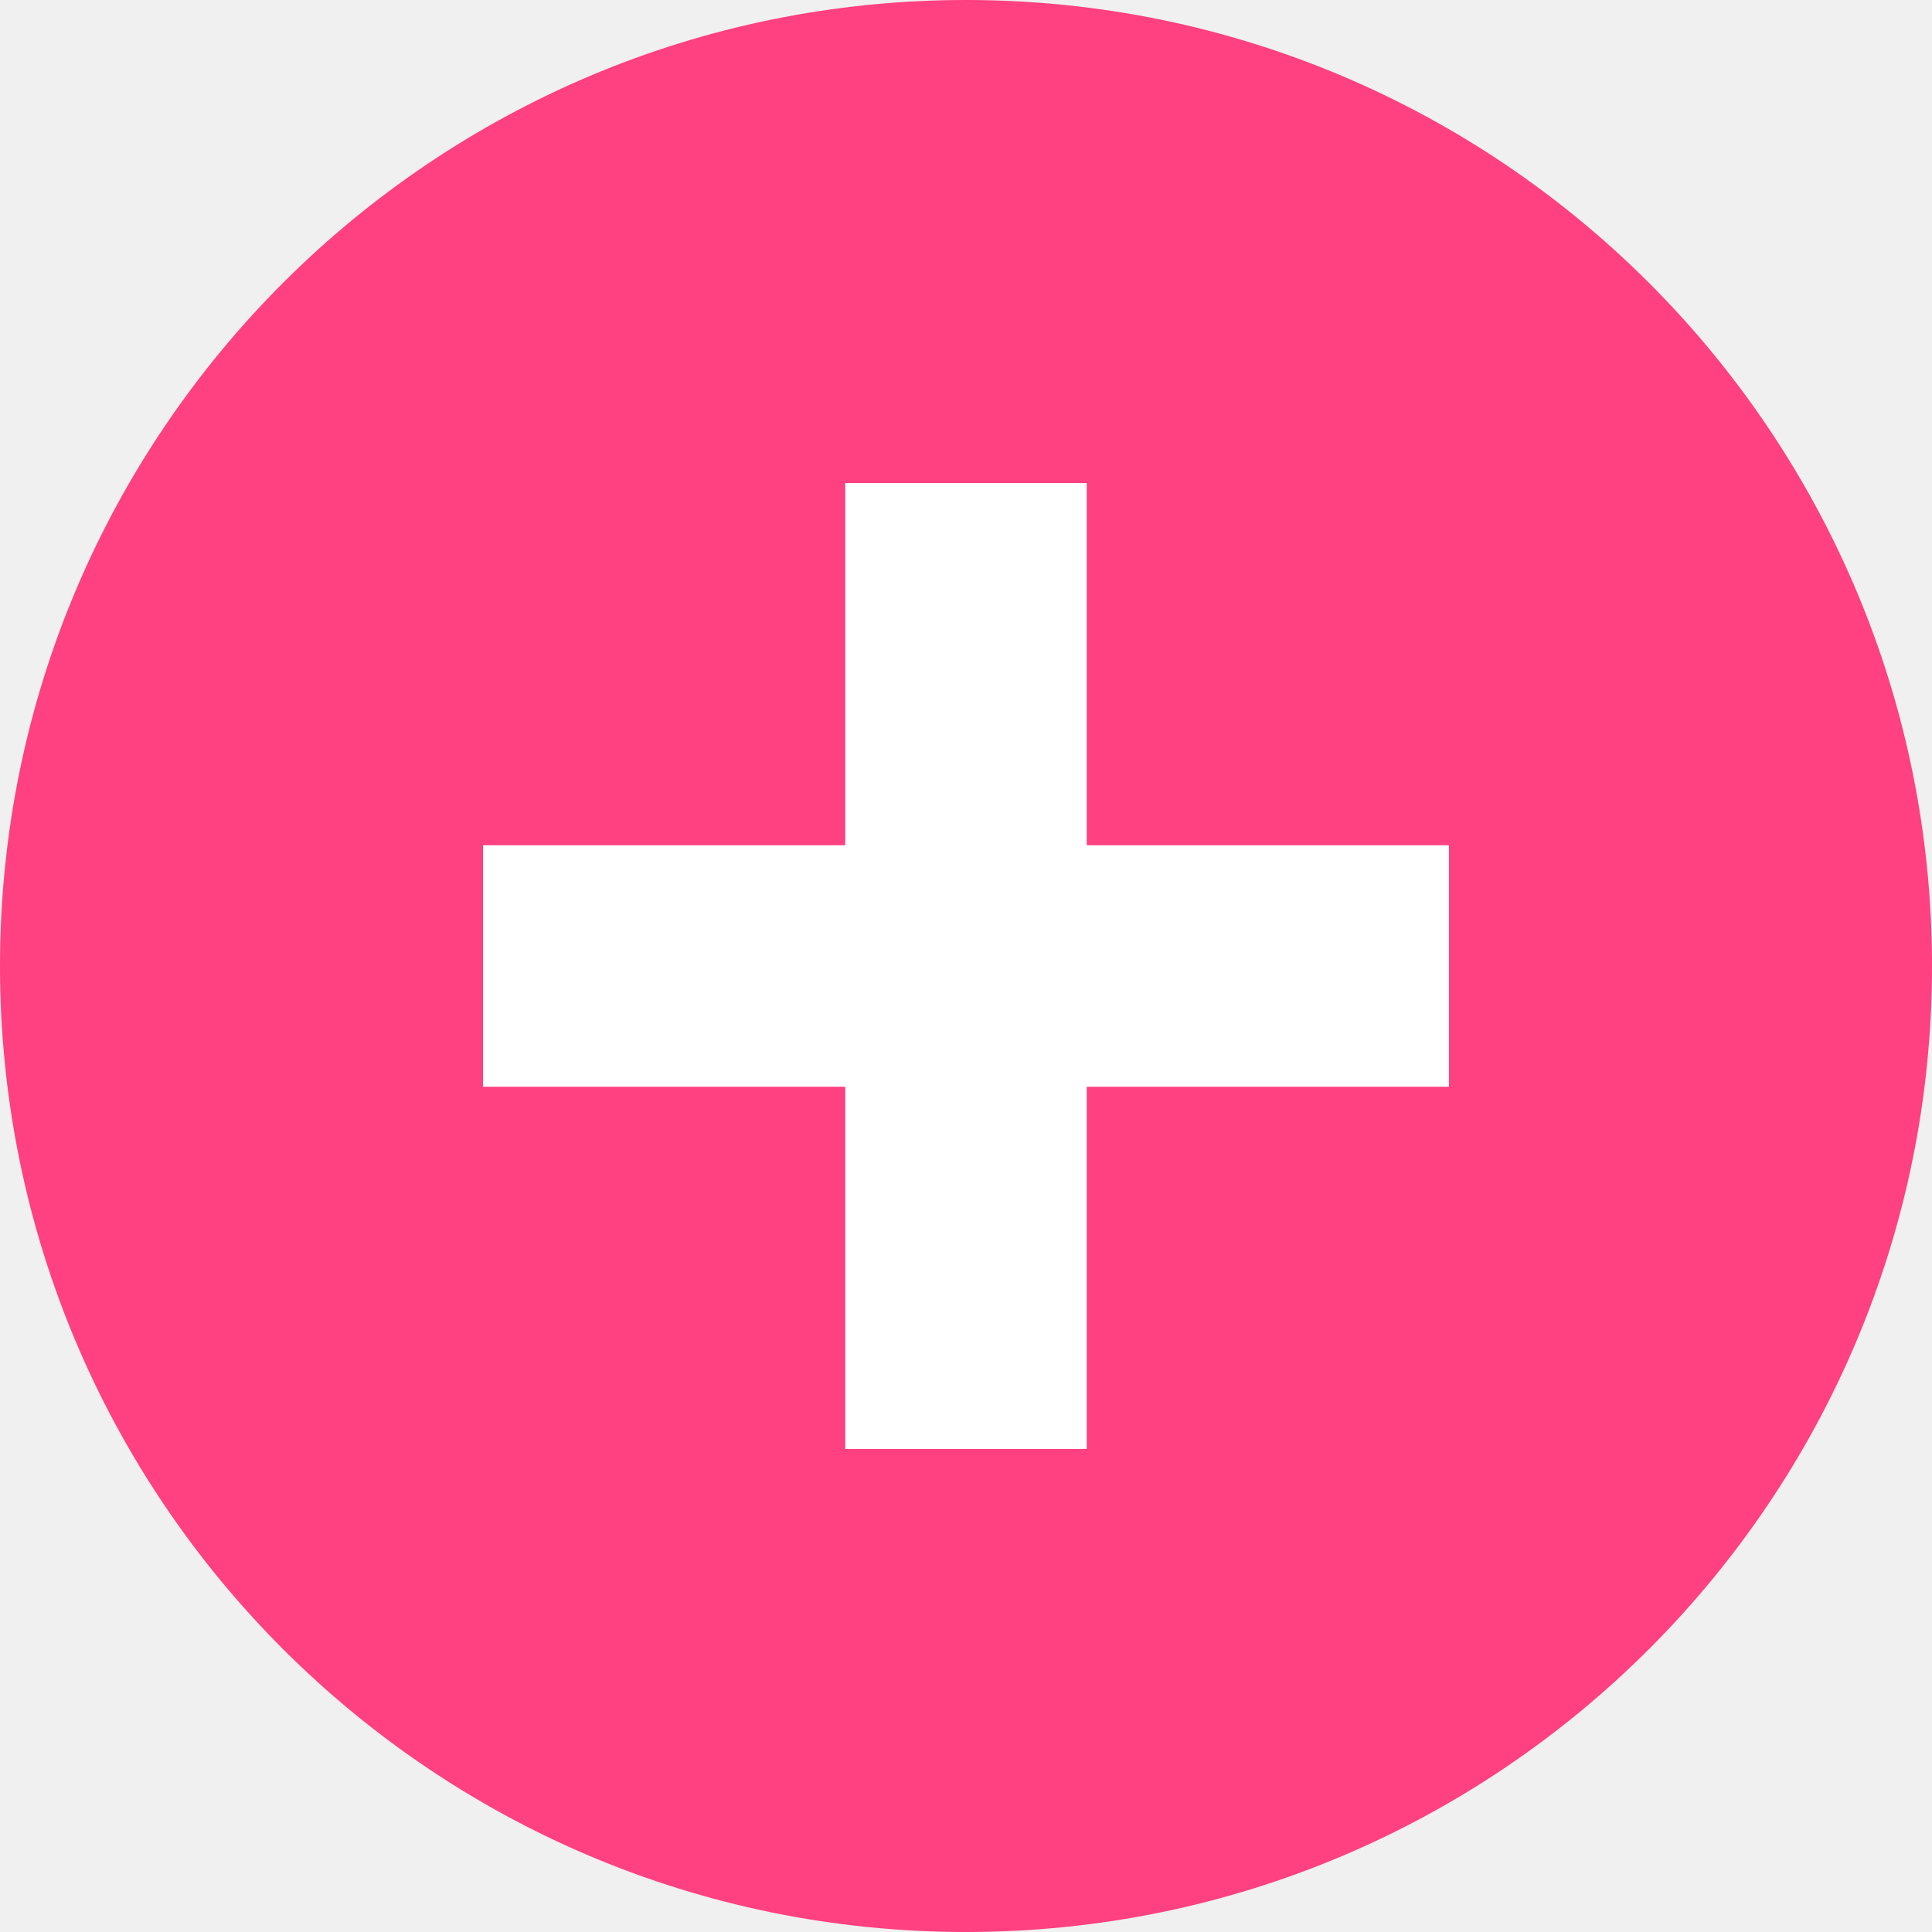
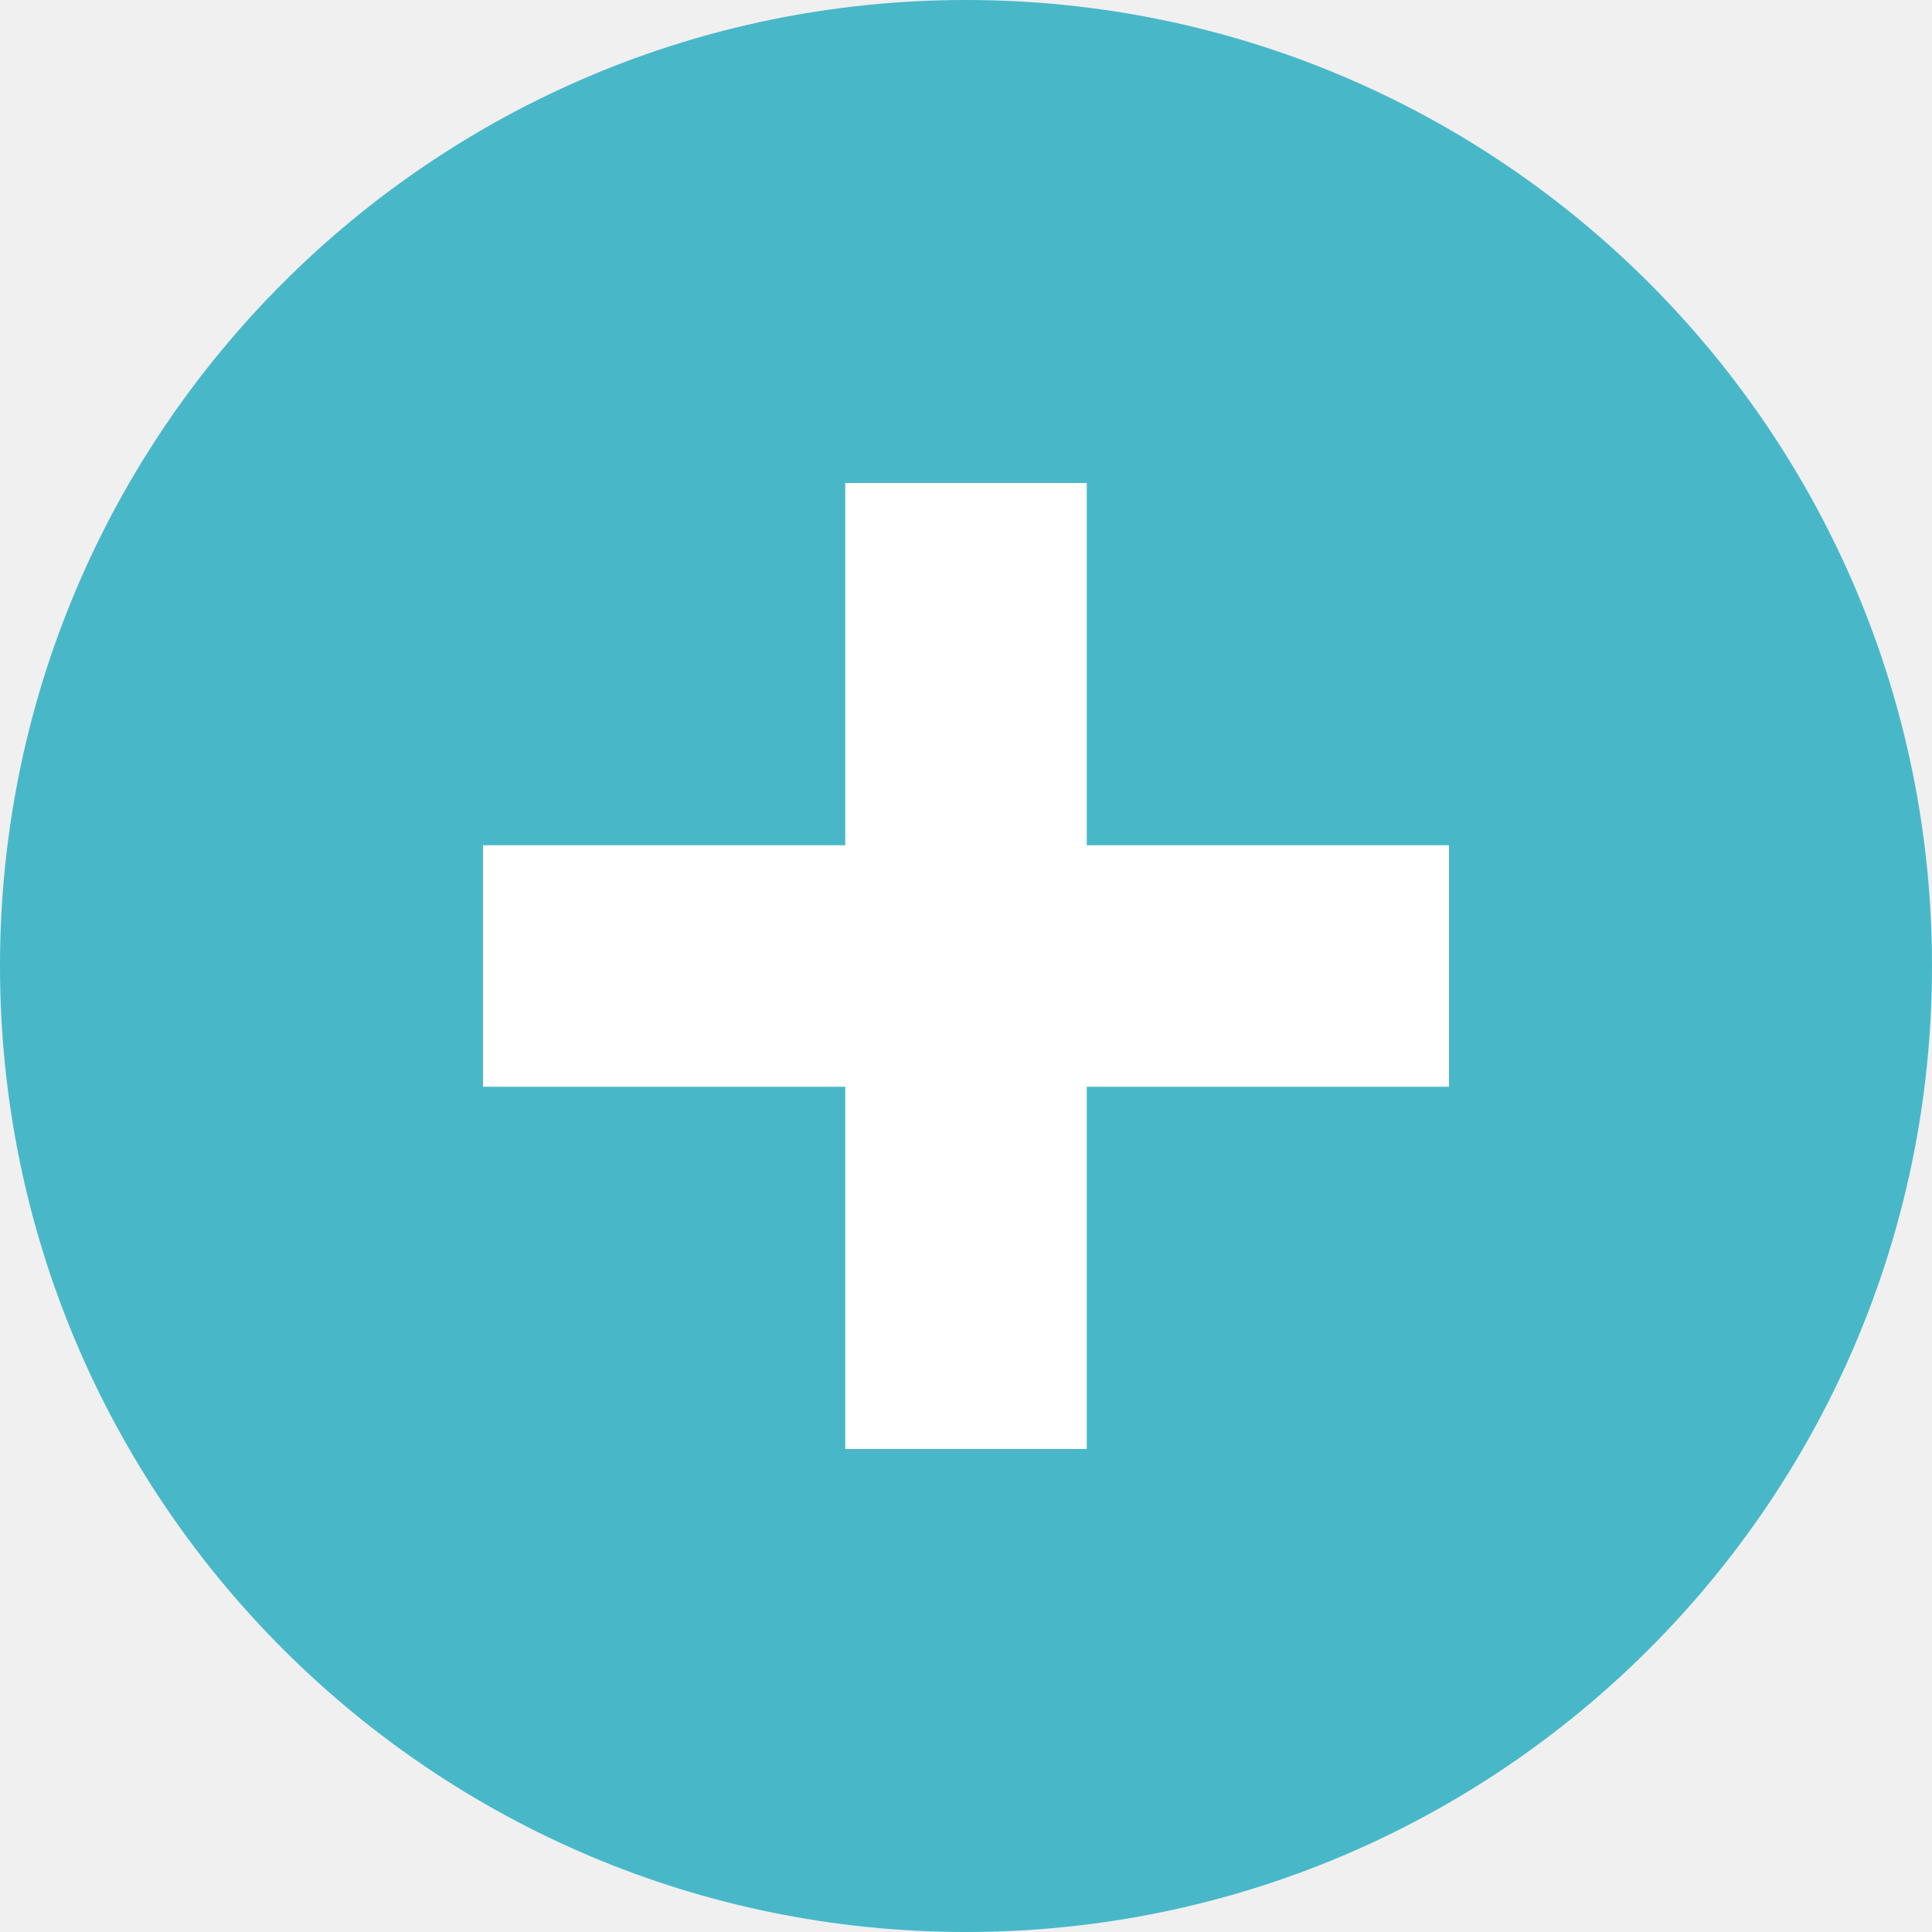
- <svg xmlns="http://www.w3.org/2000/svg" width="16" height="16" viewBox="0 0 16 16">
-   <circle cx="8" cy="8" r="8" fill="#FF4081" />
-   <path d="m7 4v3h-3v2h3v3h2v-3h3v-2h-3v-3h-2z" fill="#FFFFFF" />
+ <svg xmlns="http://www.w3.org/2000/svg" width="16" height="16" viewBox="0 0 16 16" version="1.1" id="svg6">
+   <defs id="defs10" />
+   <circle cx="8" cy="8" r="8" fill="#FF4081" id="circle2" style="fill:#48b8c9;fill-opacity:1" />
+   <path d="m7 4v3h-3v2h3v3h2v-3h3v-2h-3v-3h-2z" fill="#FFFFFF" id="path4" />
</svg>
